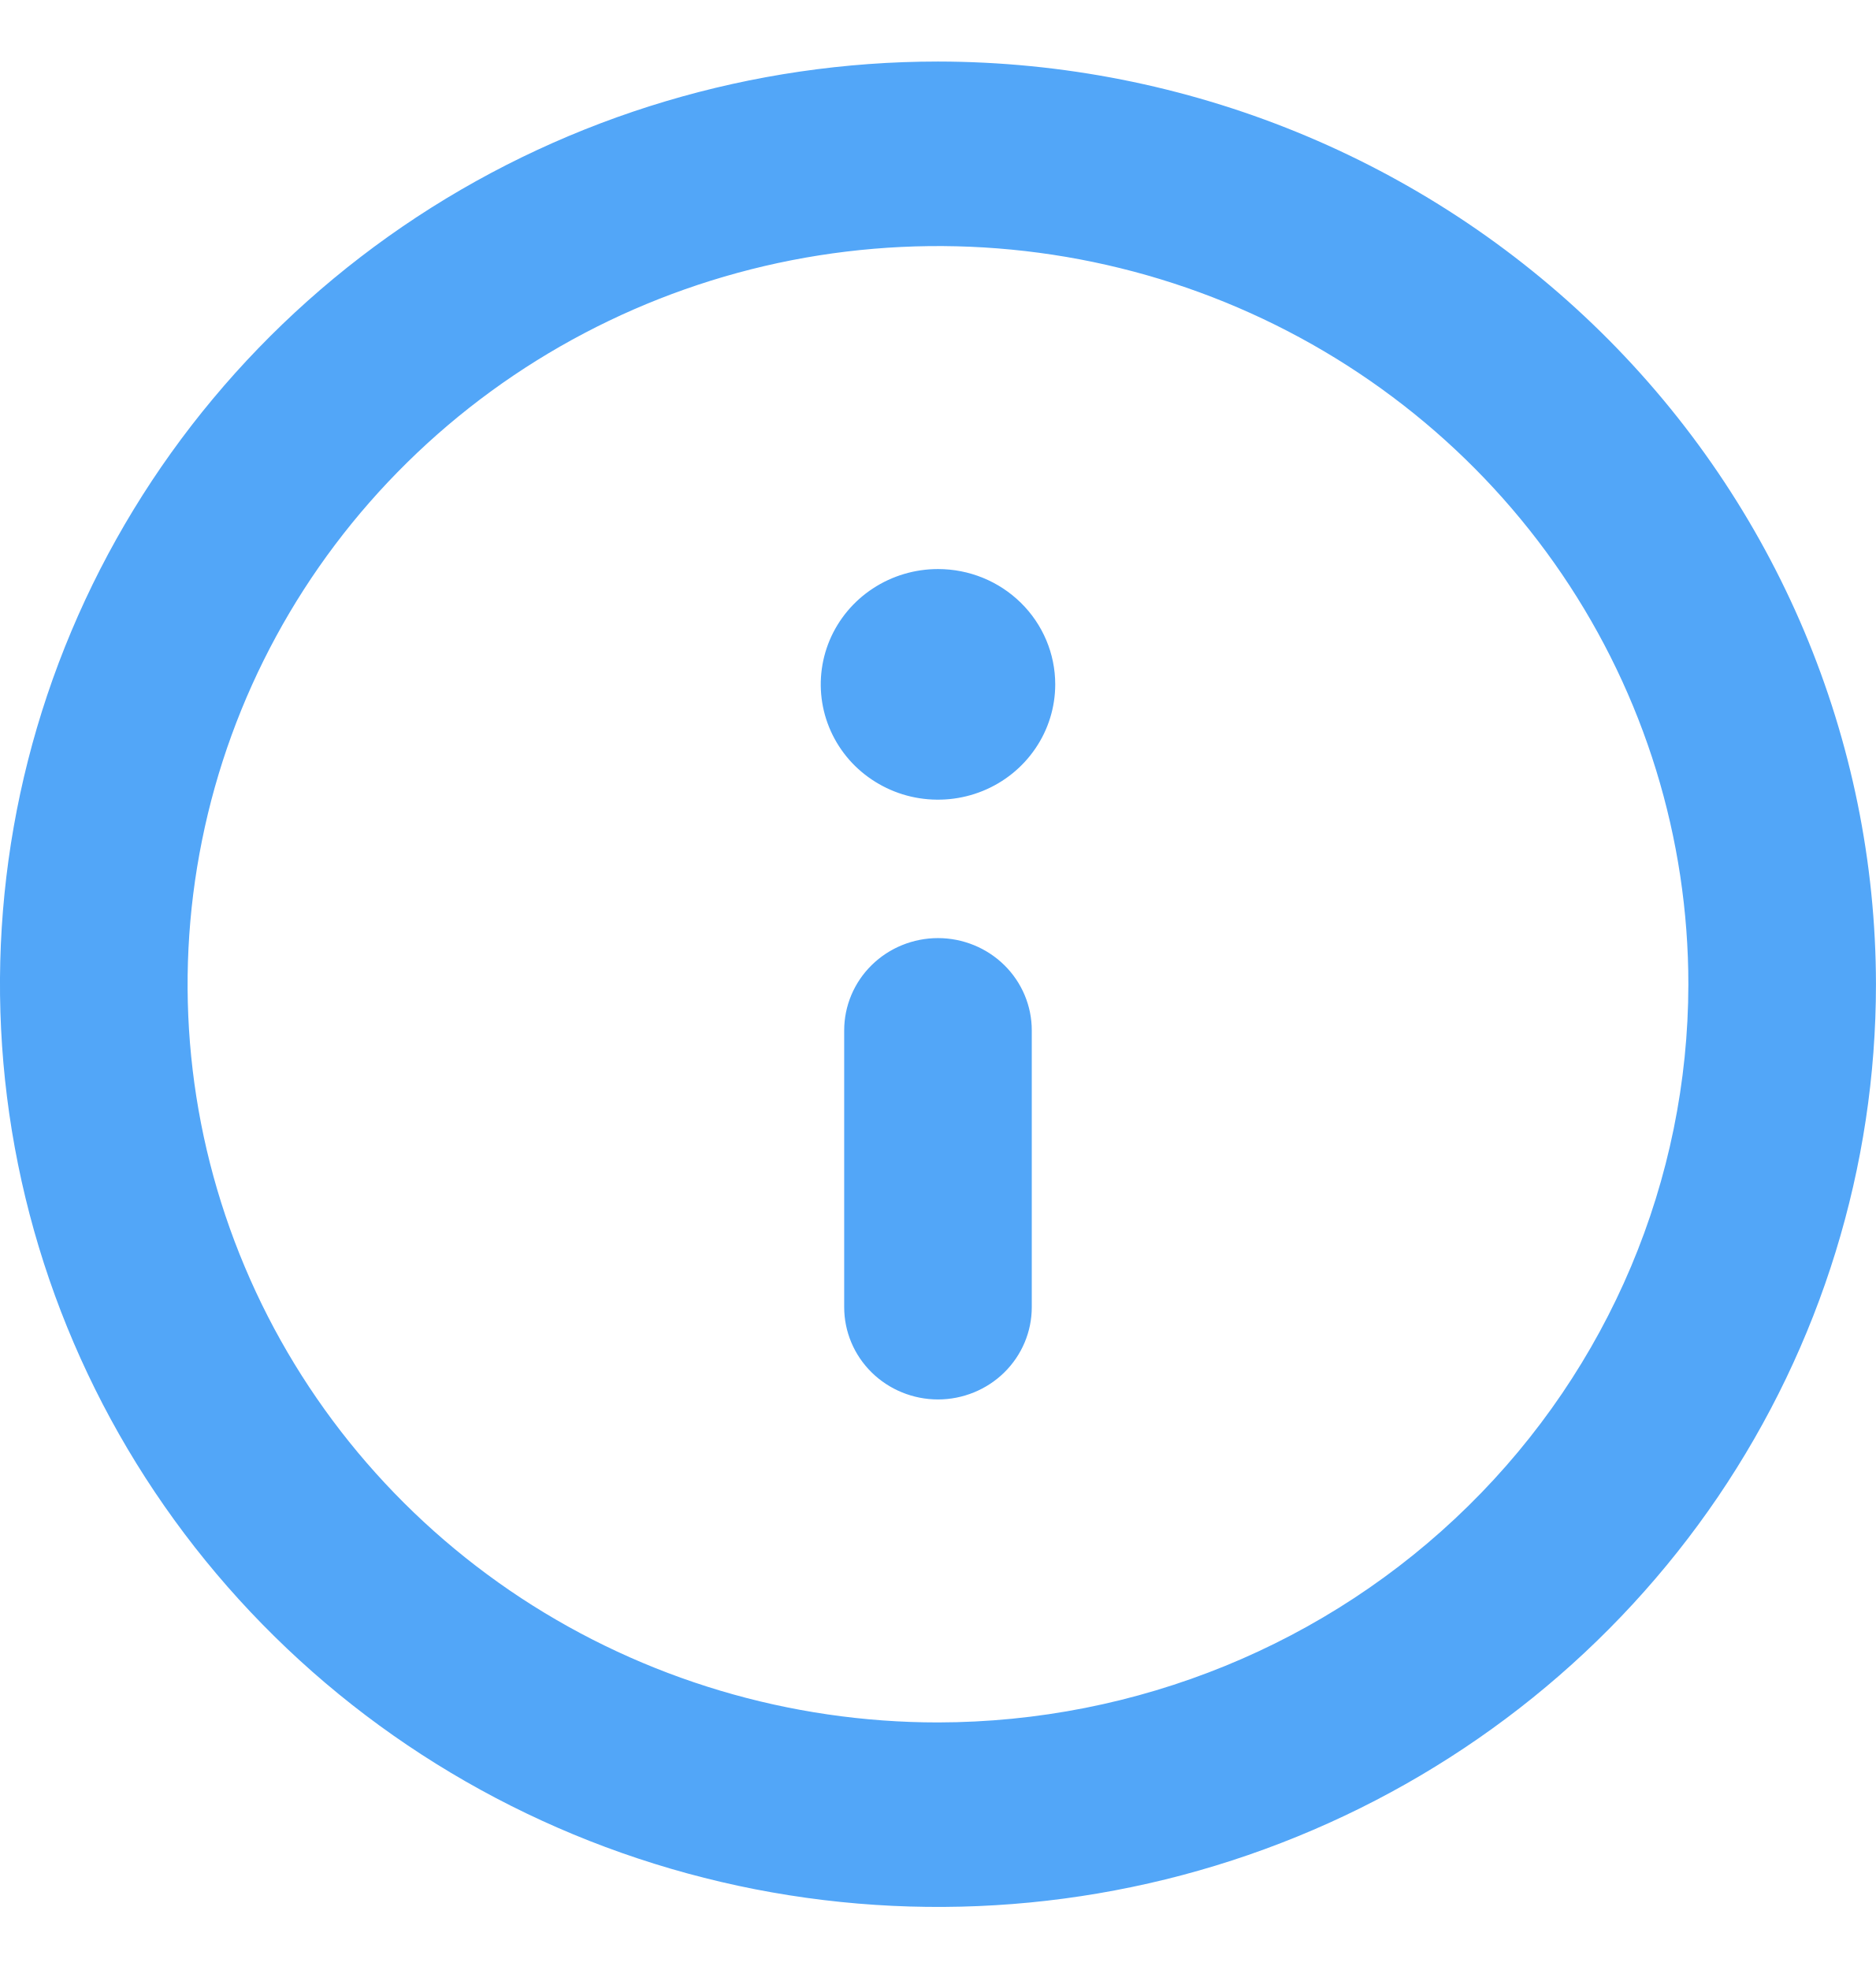
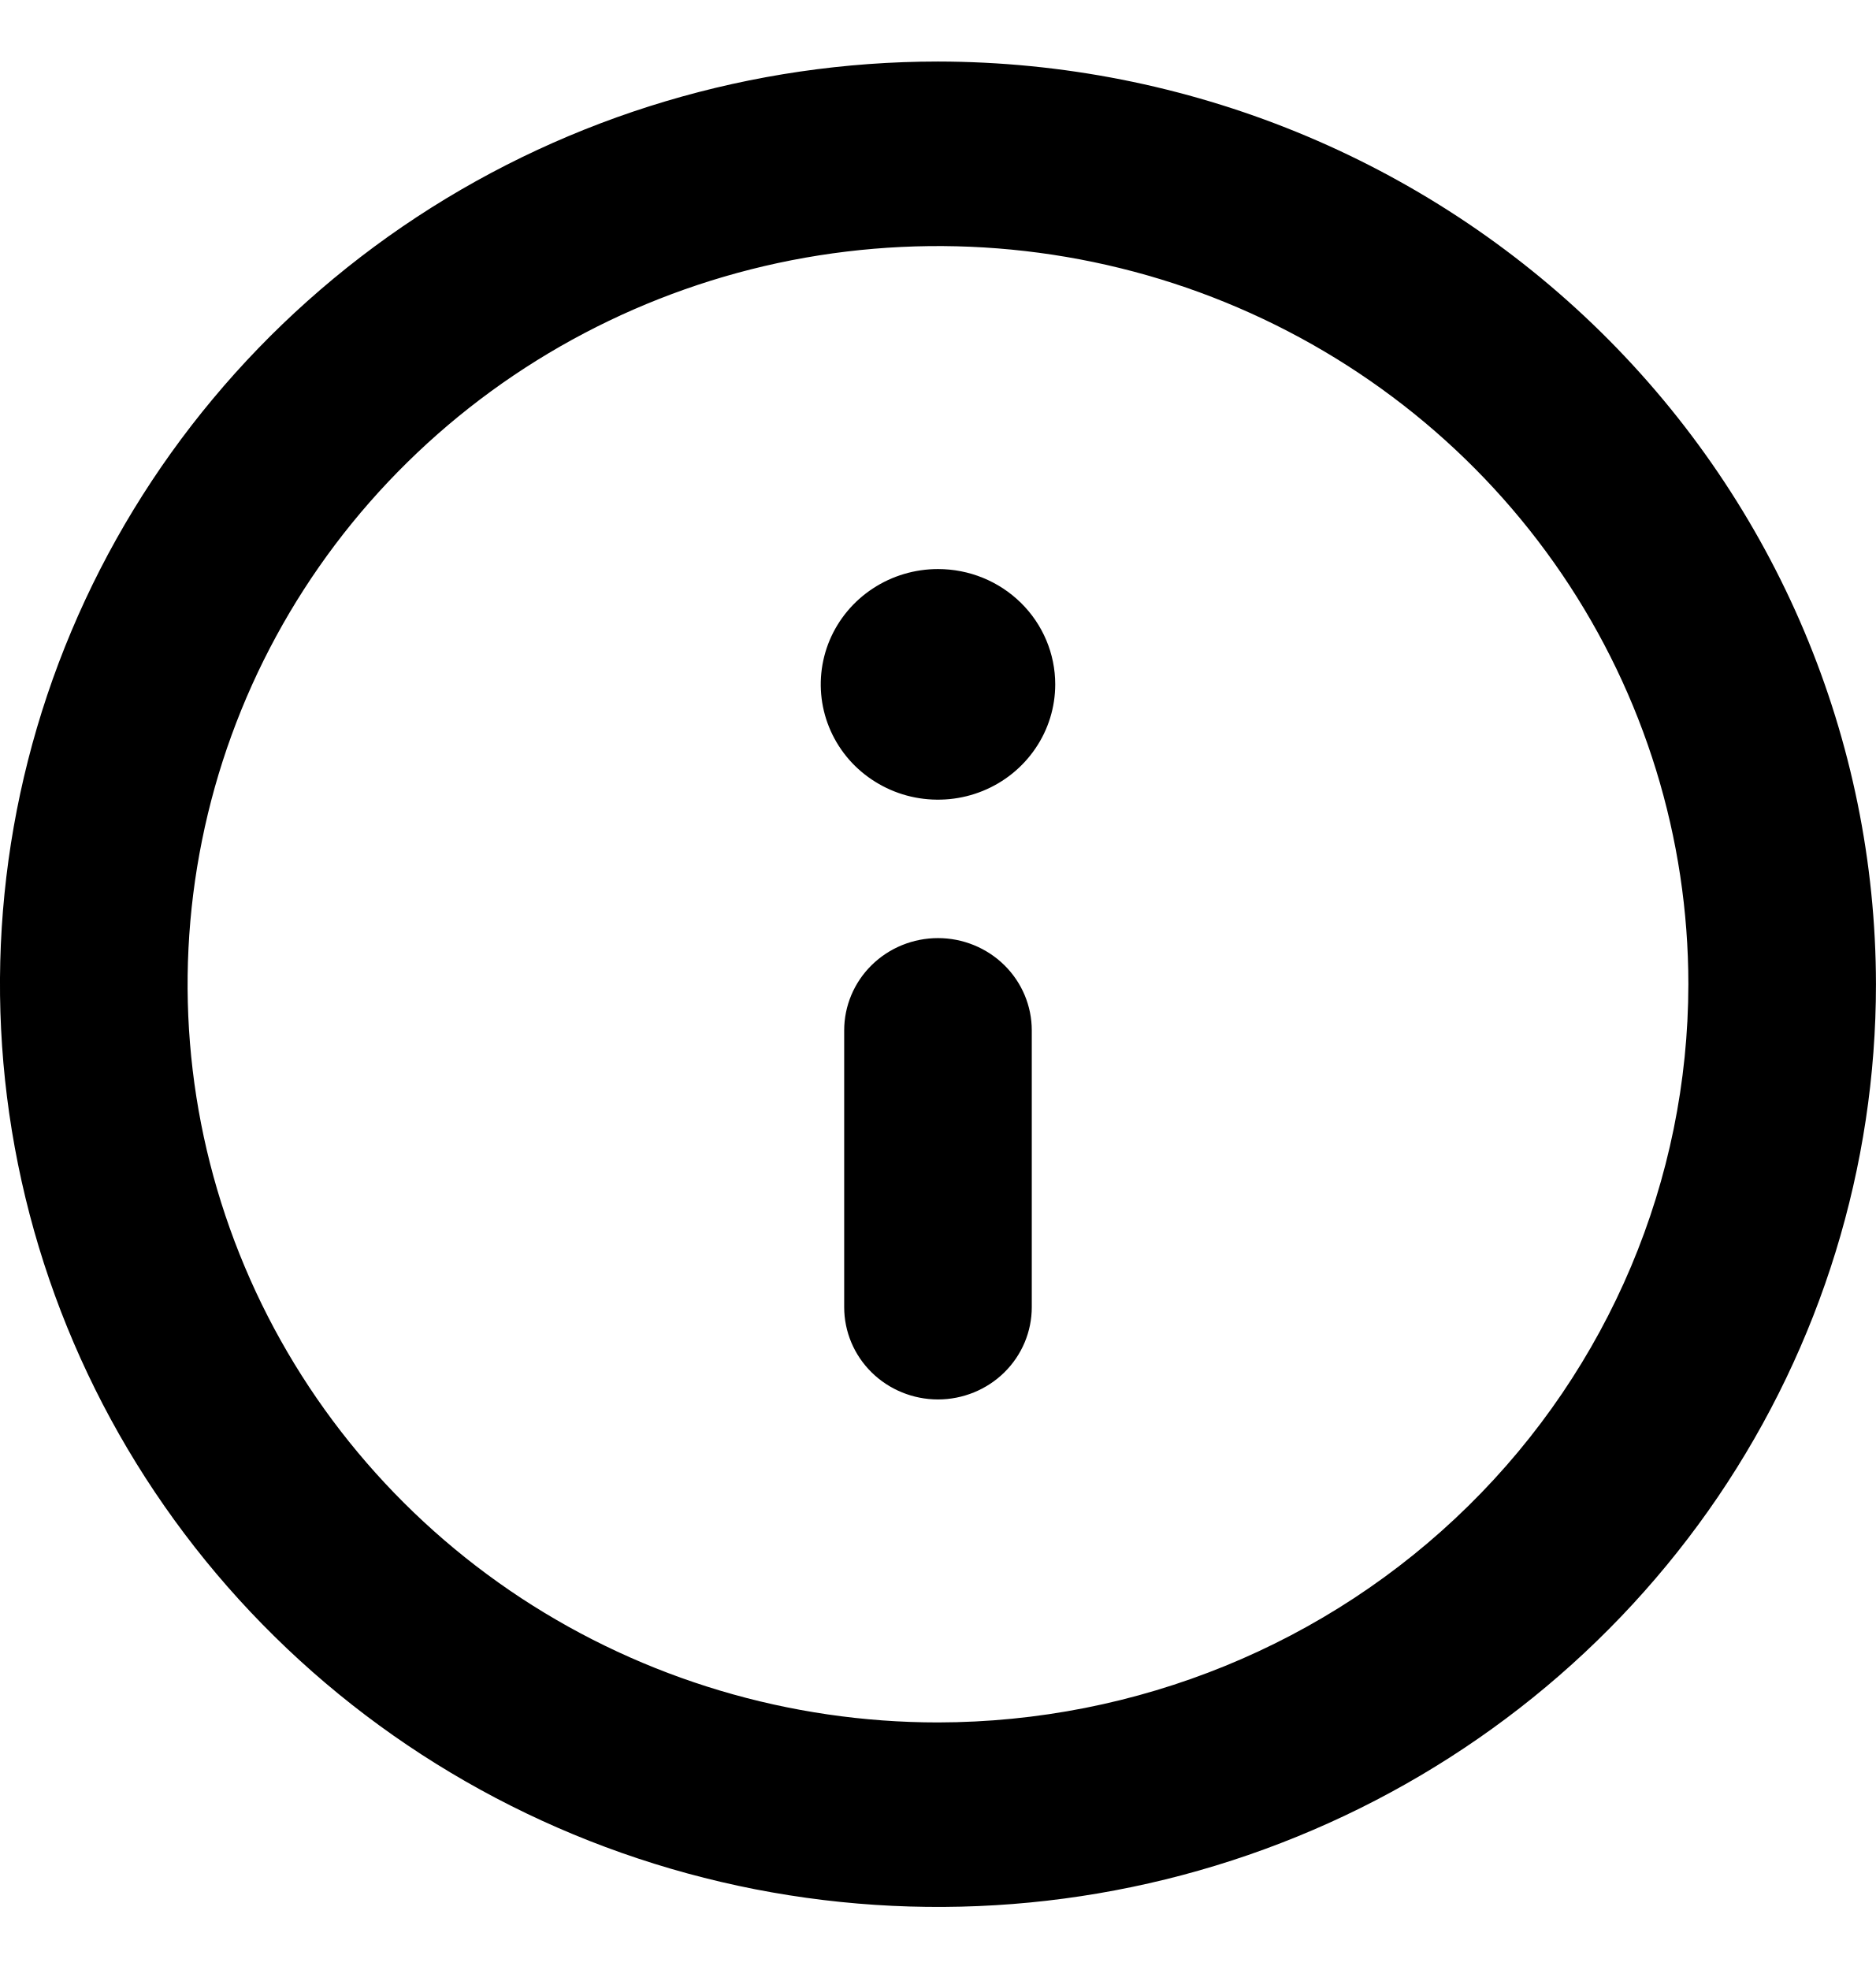
- <svg xmlns="http://www.w3.org/2000/svg" width="20" height="21" viewBox="0 0 20 21" fill="none">
-   <path d="M10 0.656C8.022 0.656 6.089 1.233 4.444 2.313C2.8 3.394 1.518 4.93 0.761 6.728C0.004 8.525 -0.194 10.503 0.192 12.411C0.578 14.319 1.53 16.071 2.929 17.447C4.327 18.823 6.109 19.759 8.049 20.139C9.989 20.518 12 20.324 13.827 19.579C15.654 18.835 17.216 17.574 18.315 15.957C19.413 14.339 20 12.437 20 10.492C19.997 7.884 18.942 5.384 17.068 3.54C15.193 1.696 12.651 0.659 10 0.656ZM10 18.361C8.418 18.361 6.871 17.899 5.555 17.035C4.24 16.17 3.214 14.941 2.609 13.503C2.003 12.065 1.845 10.483 2.154 8.957C2.462 7.43 3.224 6.028 4.343 4.928C5.462 3.827 6.887 3.078 8.439 2.774C9.991 2.471 11.6 2.626 13.062 3.222C14.523 3.818 15.773 4.826 16.652 6.12C17.531 7.414 18 8.936 18 10.492C17.998 12.578 17.154 14.578 15.654 16.053C14.154 17.529 12.121 18.358 10 18.361ZM10 10C9.735 10 9.48 10.104 9.293 10.288C9.105 10.473 9 10.723 9 10.984V13.934C9 14.195 9.105 14.445 9.293 14.63C9.48 14.814 9.735 14.918 10 14.918C10.265 14.918 10.52 14.814 10.707 14.63C10.895 14.445 11 14.195 11 13.934V10.984C11 10.723 10.895 10.473 10.707 10.288C10.52 10.104 10.265 10 10 10ZM10 6.066C9.753 6.066 9.511 6.138 9.306 6.273C9.1 6.408 8.94 6.6 8.845 6.825C8.751 7.049 8.726 7.296 8.774 7.535C8.822 7.773 8.941 7.993 9.116 8.165C9.291 8.336 9.514 8.454 9.756 8.501C9.999 8.548 10.25 8.524 10.478 8.431C10.707 8.338 10.902 8.18 11.039 7.978C11.177 7.776 11.25 7.538 11.25 7.295C11.25 6.969 11.118 6.656 10.884 6.426C10.649 6.195 10.332 6.066 10 6.066Z" fill="#52A6F8" />
+ <svg xmlns="http://www.w3.org/2000/svg" width="20" height="21" viewBox="0 0 20 21" fill="currentColor">
+   <path d="M10 0.656C8.022 0.656 6.089 1.233 4.444 2.313C2.8 3.394 1.518 4.93 0.761 6.728C0.004 8.525 -0.194 10.503 0.192 12.411C0.578 14.319 1.53 16.071 2.929 17.447C4.327 18.823 6.109 19.759 8.049 20.139C9.989 20.518 12 20.324 13.827 19.579C15.654 18.835 17.216 17.574 18.315 15.957C19.413 14.339 20 12.437 20 10.492C19.997 7.884 18.942 5.384 17.068 3.54C15.193 1.696 12.651 0.659 10 0.656ZM10 18.361C8.418 18.361 6.871 17.899 5.555 17.035C4.24 16.17 3.214 14.941 2.609 13.503C2.003 12.065 1.845 10.483 2.154 8.957C2.462 7.43 3.224 6.028 4.343 4.928C5.462 3.827 6.887 3.078 8.439 2.774C9.991 2.471 11.6 2.626 13.062 3.222C14.523 3.818 15.773 4.826 16.652 6.12C17.531 7.414 18 8.936 18 10.492C17.998 12.578 17.154 14.578 15.654 16.053C14.154 17.529 12.121 18.358 10 18.361ZM10 10C9.735 10 9.48 10.104 9.293 10.288C9.105 10.473 9 10.723 9 10.984V13.934C9 14.195 9.105 14.445 9.293 14.63C9.48 14.814 9.735 14.918 10 14.918C10.265 14.918 10.52 14.814 10.707 14.63C10.895 14.445 11 14.195 11 13.934V10.984C11 10.723 10.895 10.473 10.707 10.288C10.52 10.104 10.265 10 10 10ZM10 6.066C9.753 6.066 9.511 6.138 9.306 6.273C9.1 6.408 8.94 6.6 8.845 6.825C8.751 7.049 8.726 7.296 8.774 7.535C8.822 7.773 8.941 7.993 9.116 8.165C9.291 8.336 9.514 8.454 9.756 8.501C9.999 8.548 10.25 8.524 10.478 8.431C10.707 8.338 10.902 8.18 11.039 7.978C11.177 7.776 11.25 7.538 11.25 7.295C11.25 6.969 11.118 6.656 10.884 6.426C10.649 6.195 10.332 6.066 10 6.066Z" fill="currentColor" />
</svg>
